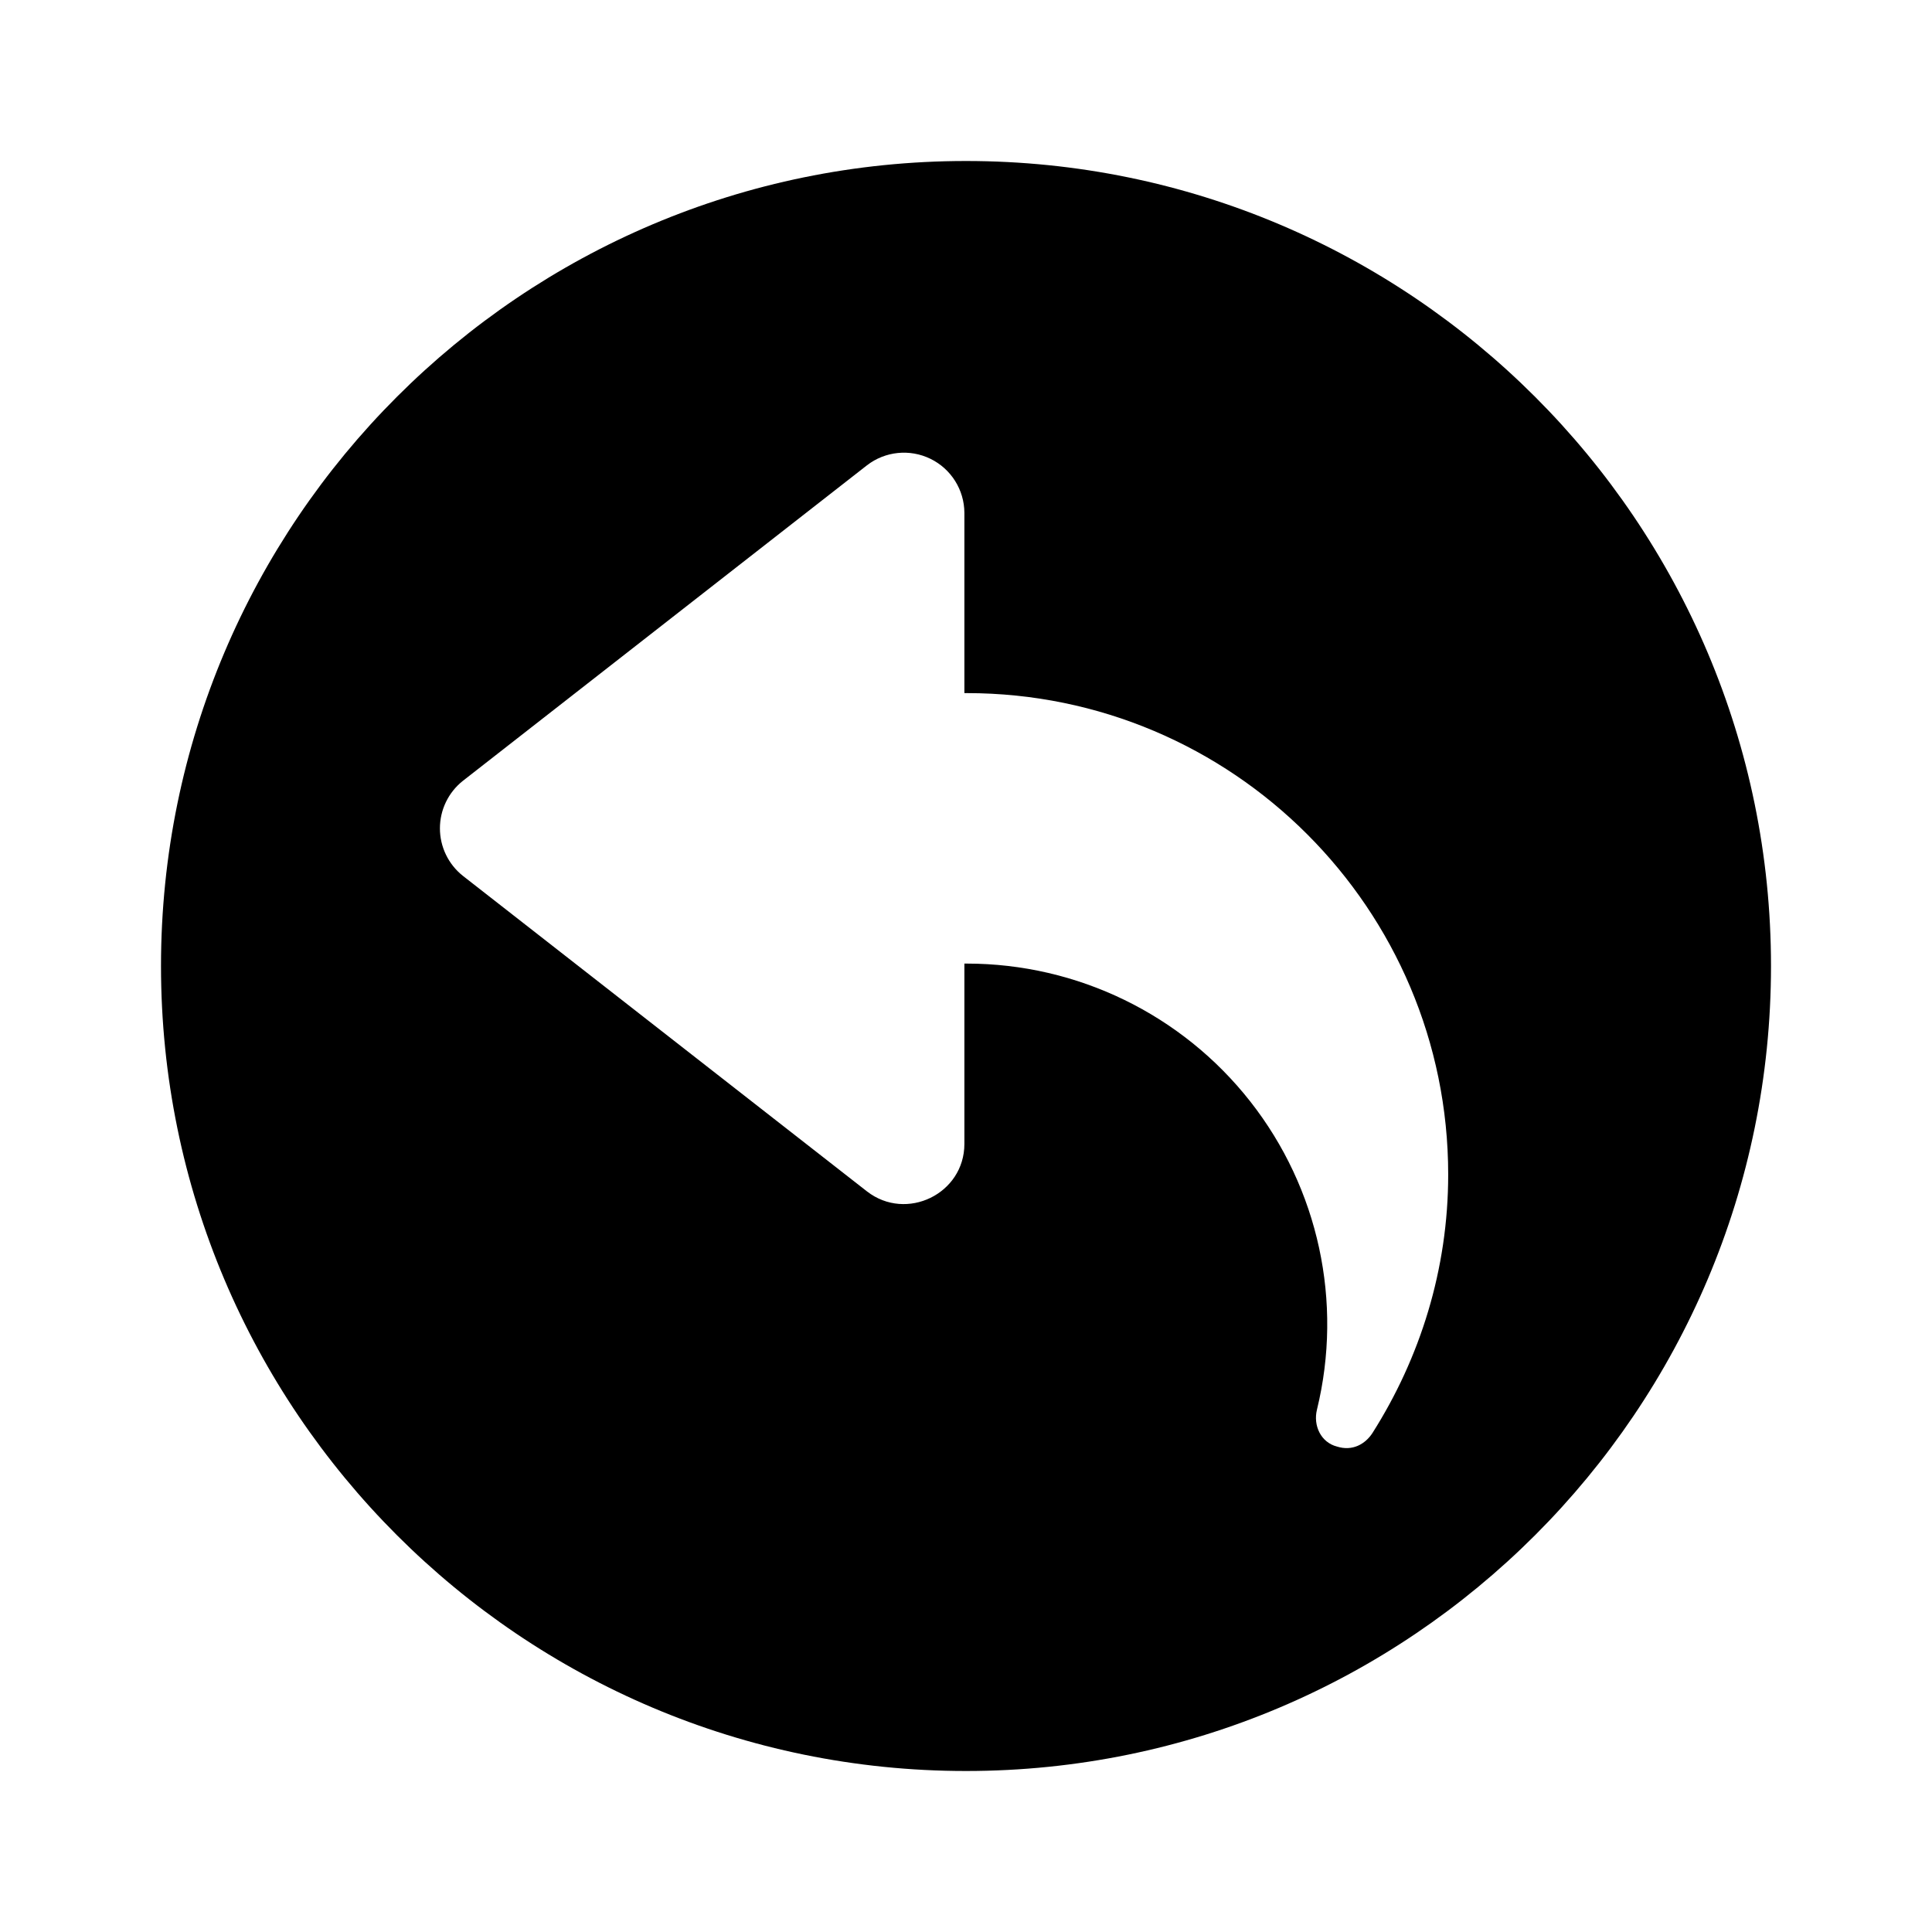
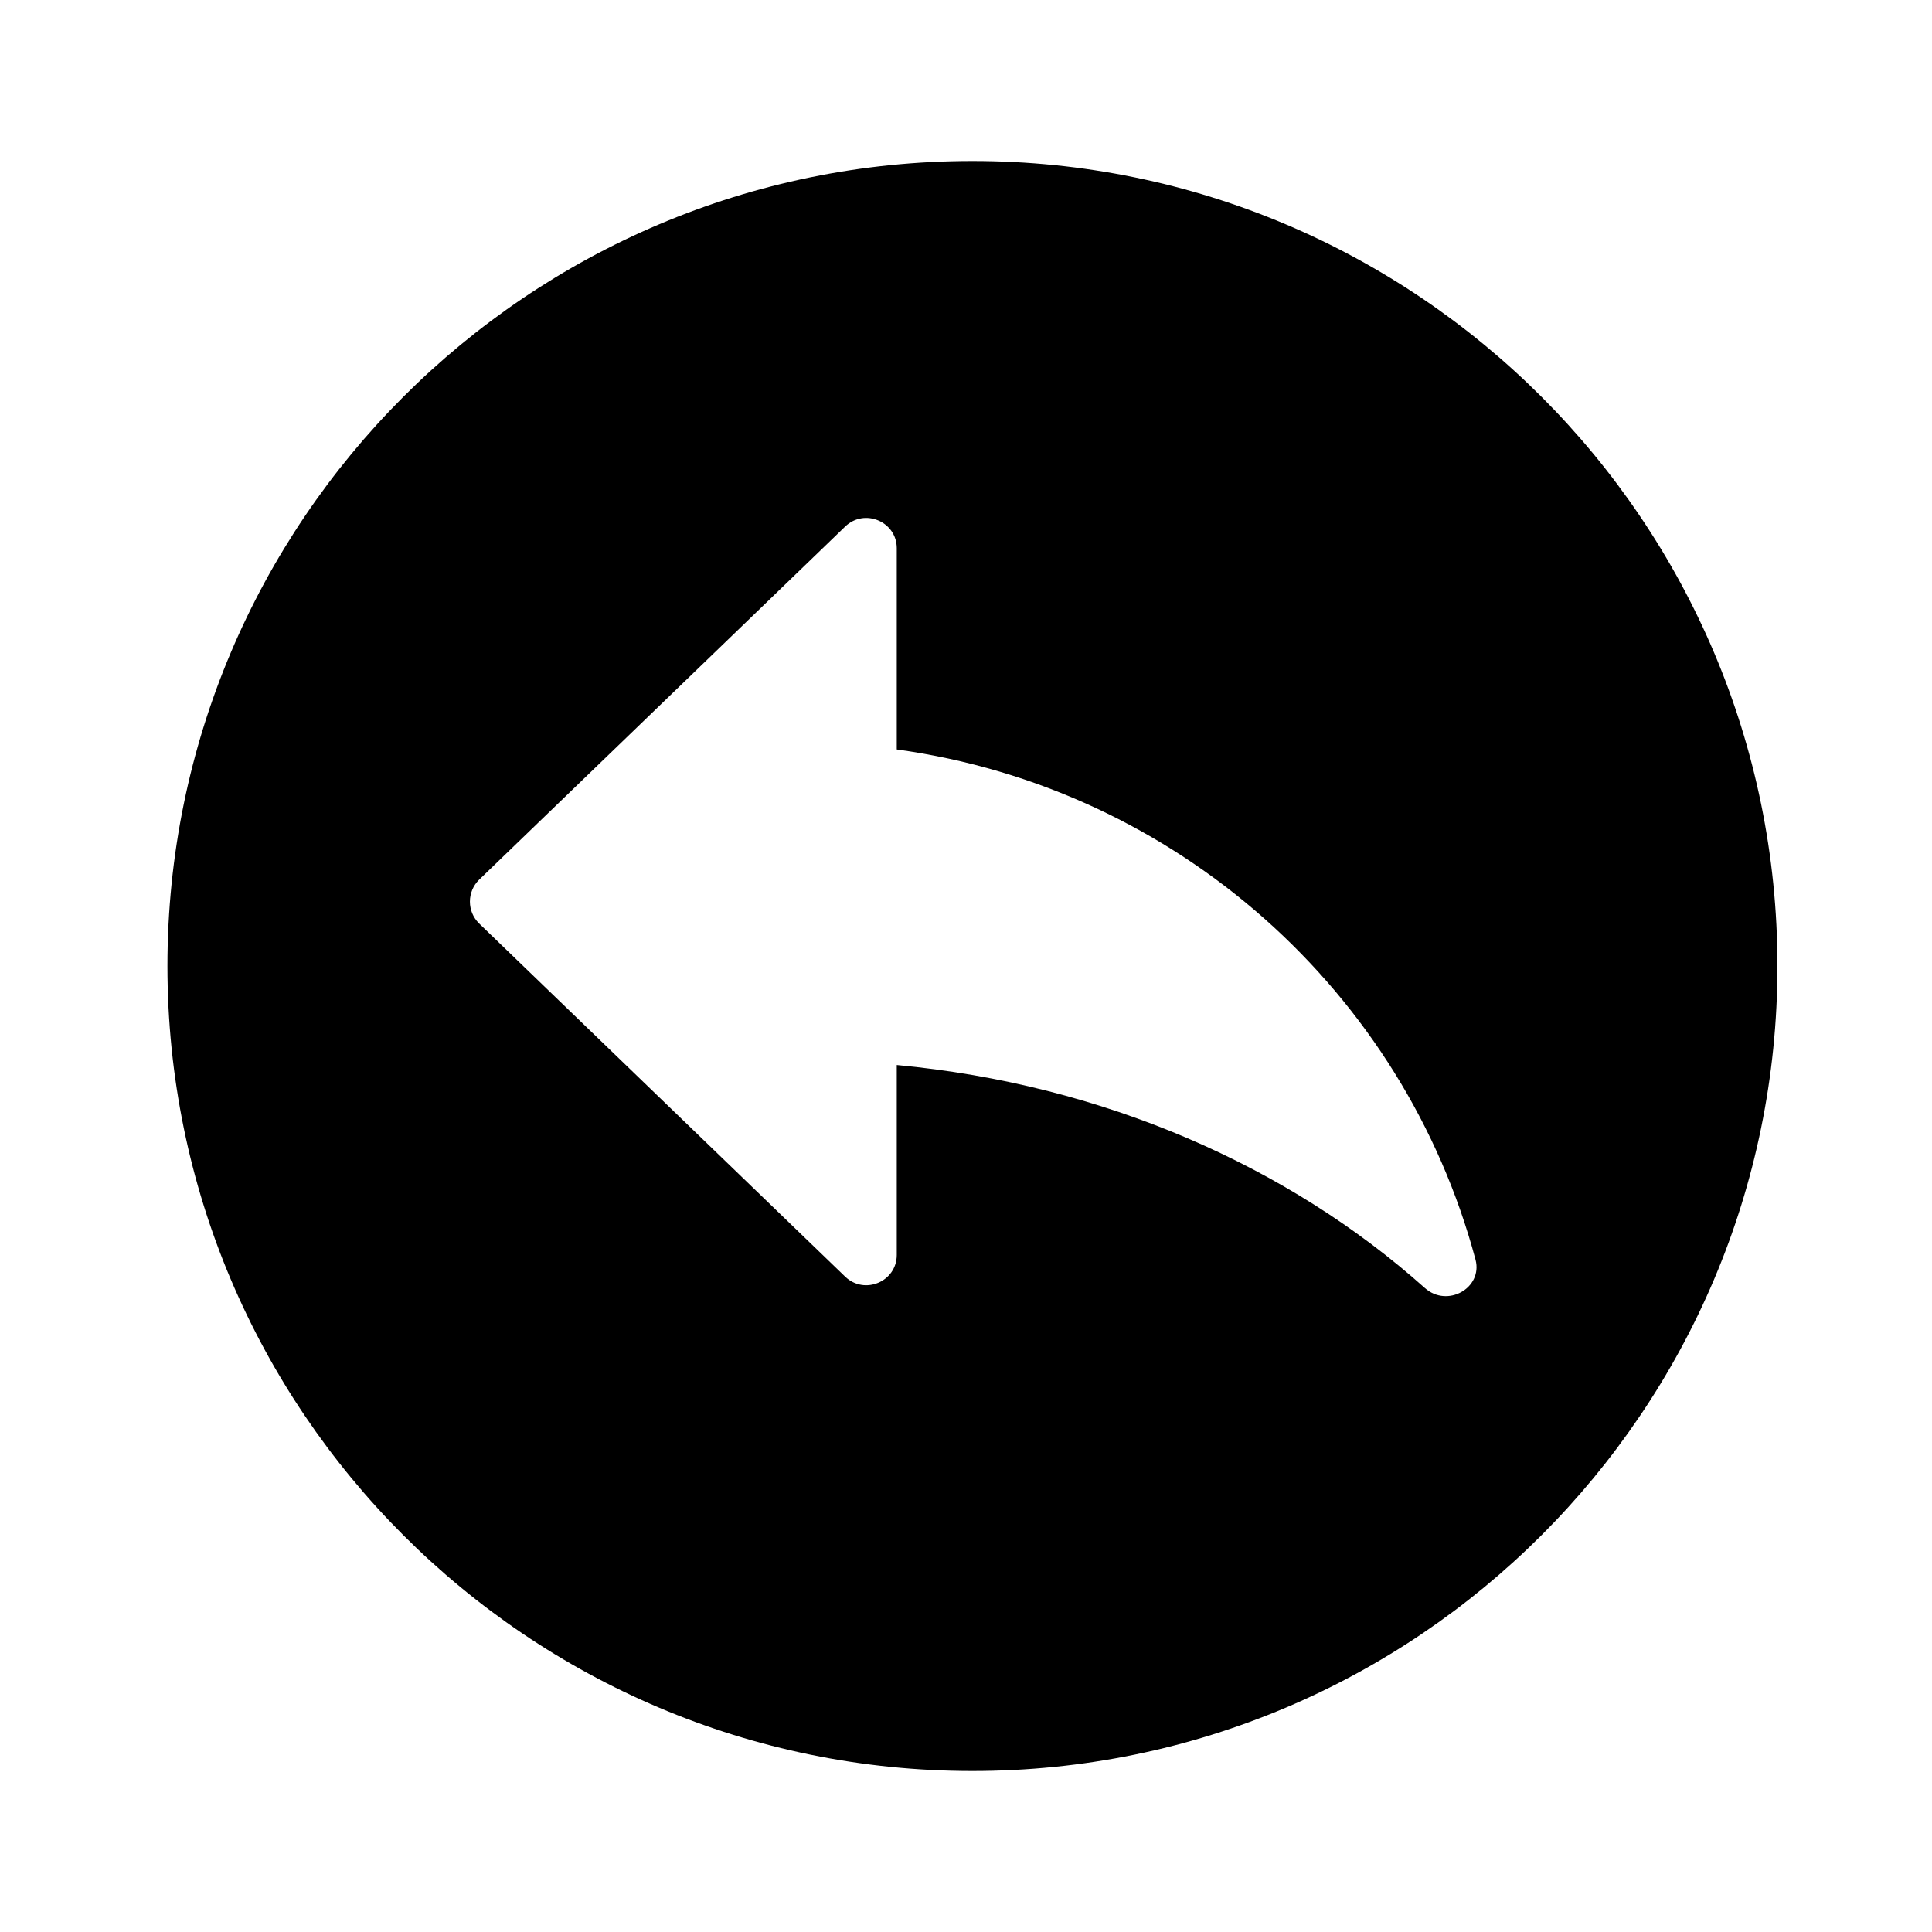
<svg xmlns="http://www.w3.org/2000/svg" width="24" height="24" viewBox="0 0 24 24" fill="currentColor">
-   <path d="M12 2C6.48 2 2 6.48 2 12s4.48 10 10 10 10-4.48 10-10S17.52 2 12 2zm5.05 15.8c-.09.14-.25.23-.44.17-.2-.05-.3-.26-.25-.46a4.479 4.479 0 00-4.35-5.54h-.03v2.24c0 .62-.72.97-1.21.59l-5.02-3.92a.753.753 0 010-1.18l5.02-3.92a.751.751 0 011.21.59v2.24h.03c3.3 0 5.98 2.68 5.98 5.98 0 1.18-.35 2.28-.94 3.21z" />
+   <path d="M12.08 2c-5.52 0-10 4.48-10 10s4.48 10 10 10 10-4.48 10-10-4.48-10-10-10zm5.62 14c-1.69-1.51-3.99-2.53-6.56-2.77v2.36c0 .33-.4.5-.64.27l-4.55-4.39a.38.38 0 010-.54l4.55-4.39c.24-.23.64-.06.64.27v2.5c3.48.48 6.3 3.01 7.19 6.34.09.35-.35.6-.63.35z" />
</svg>
